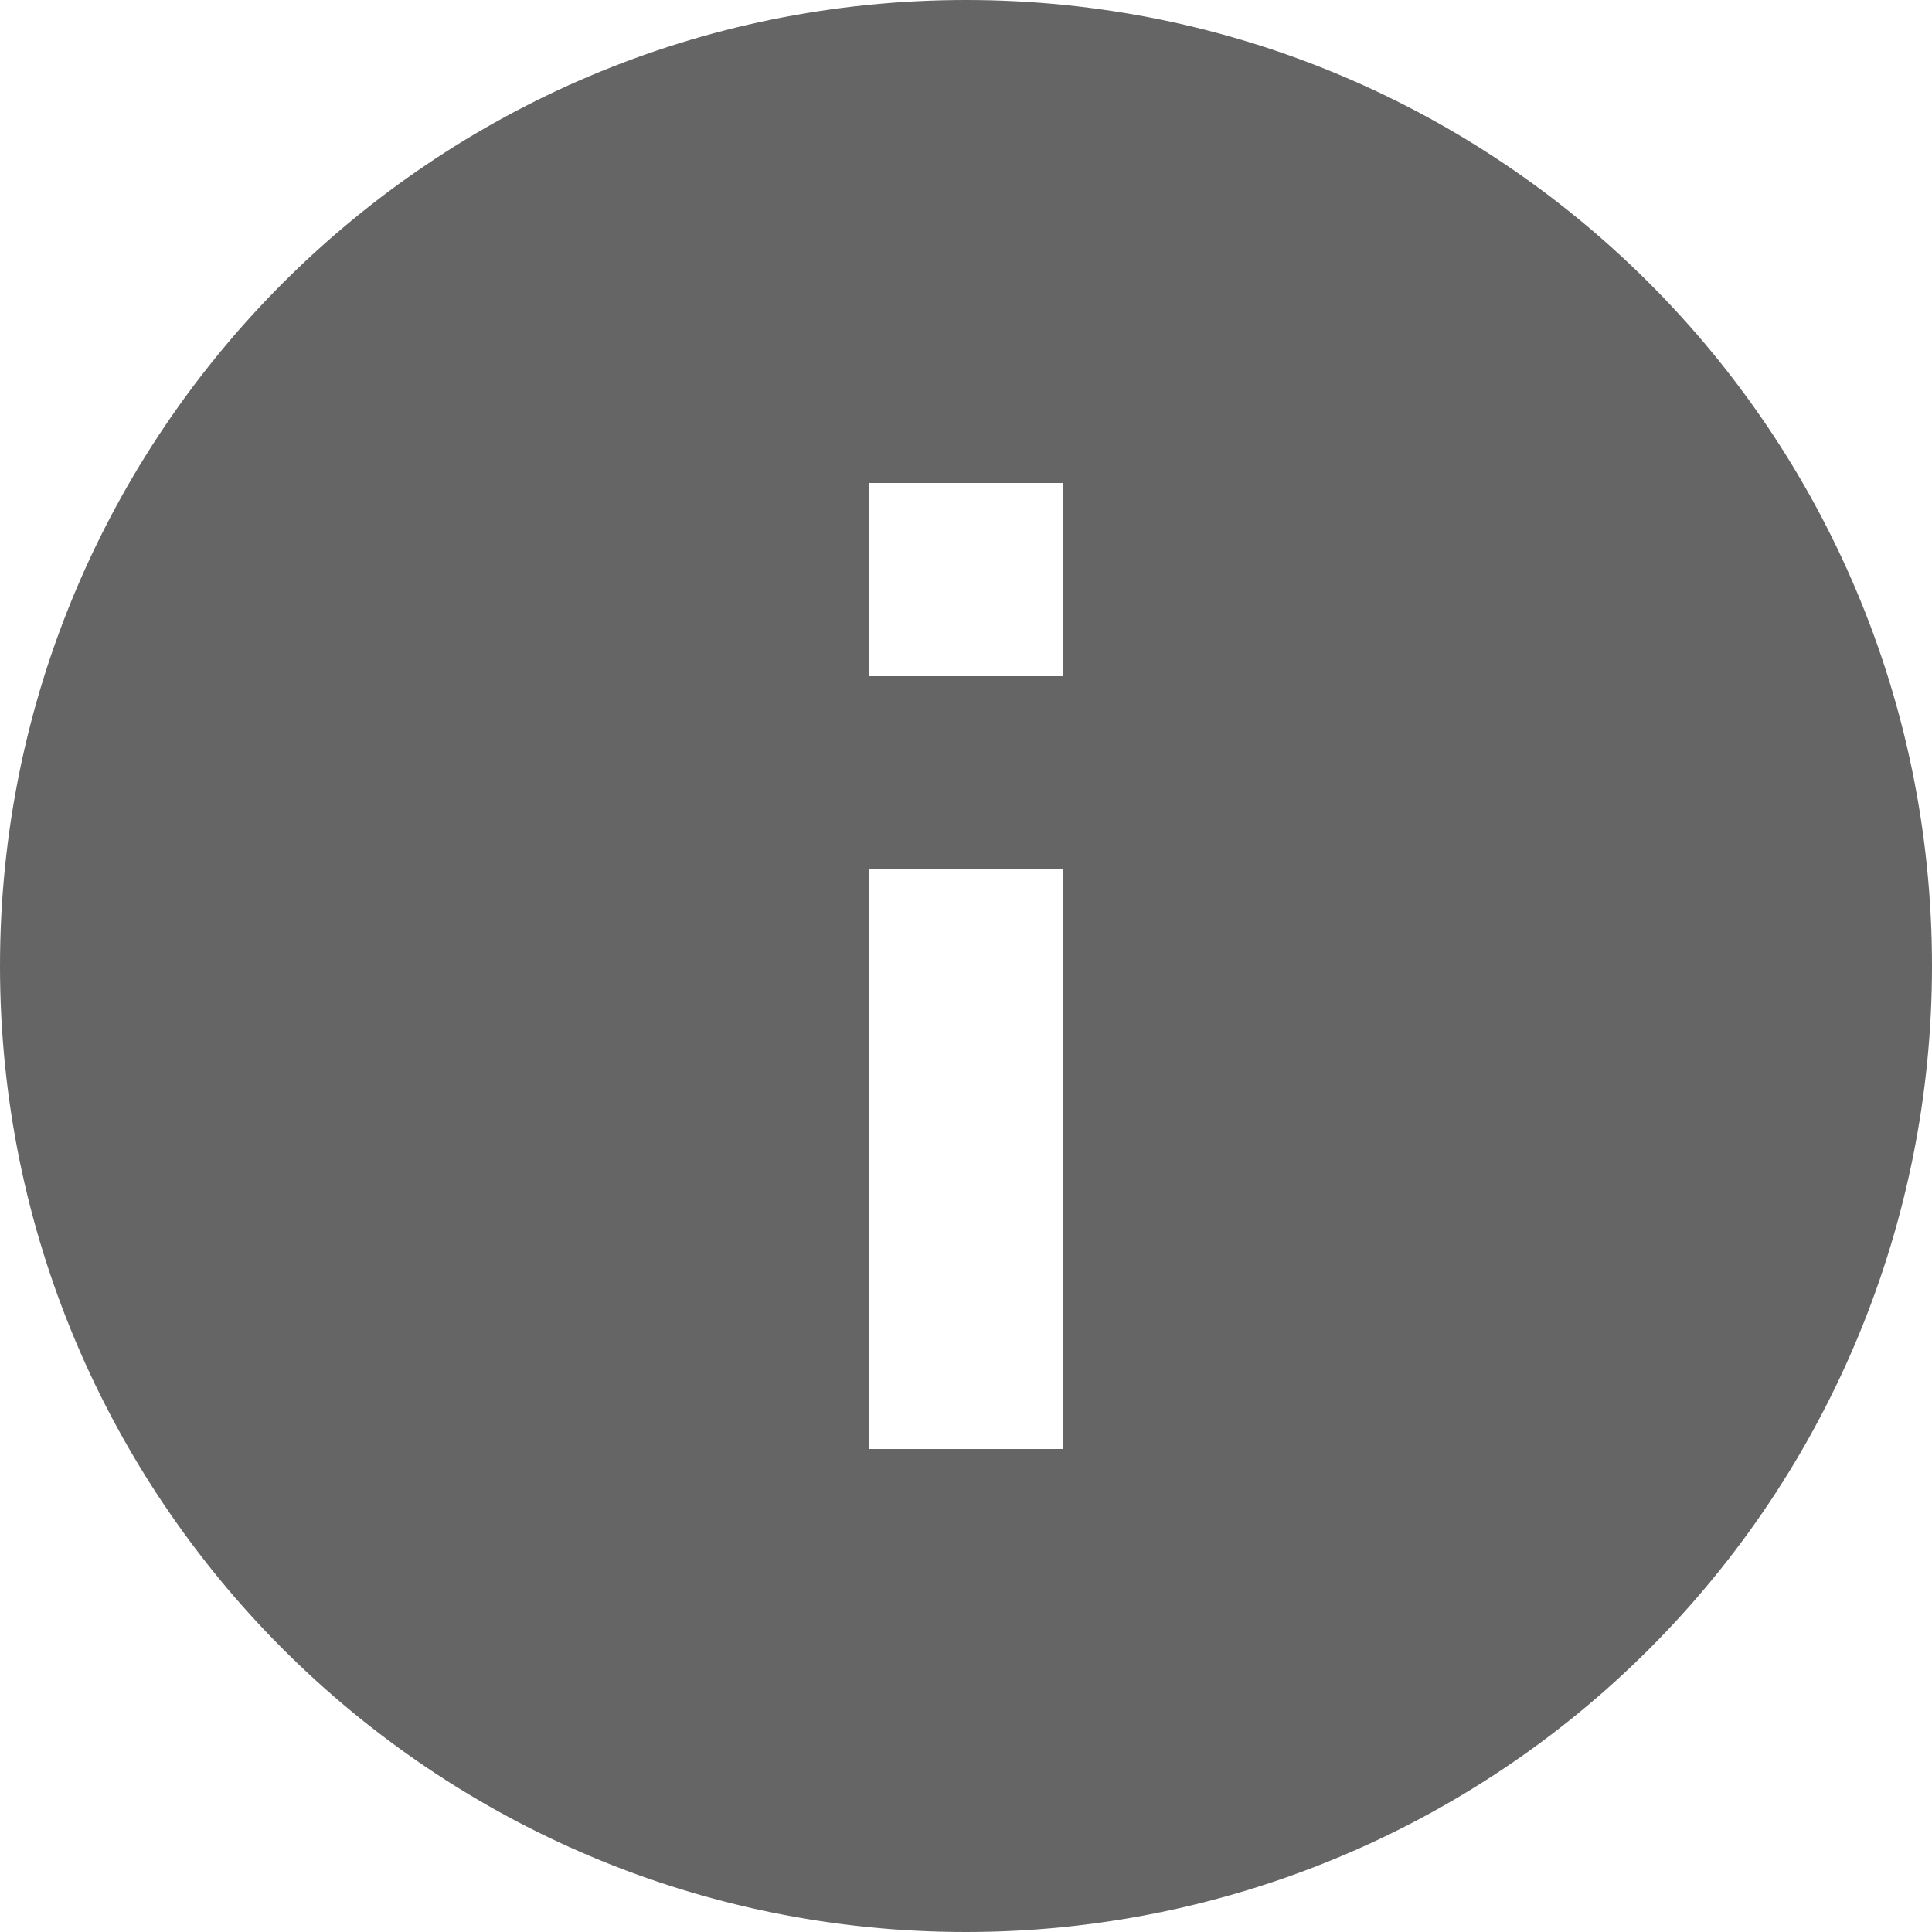
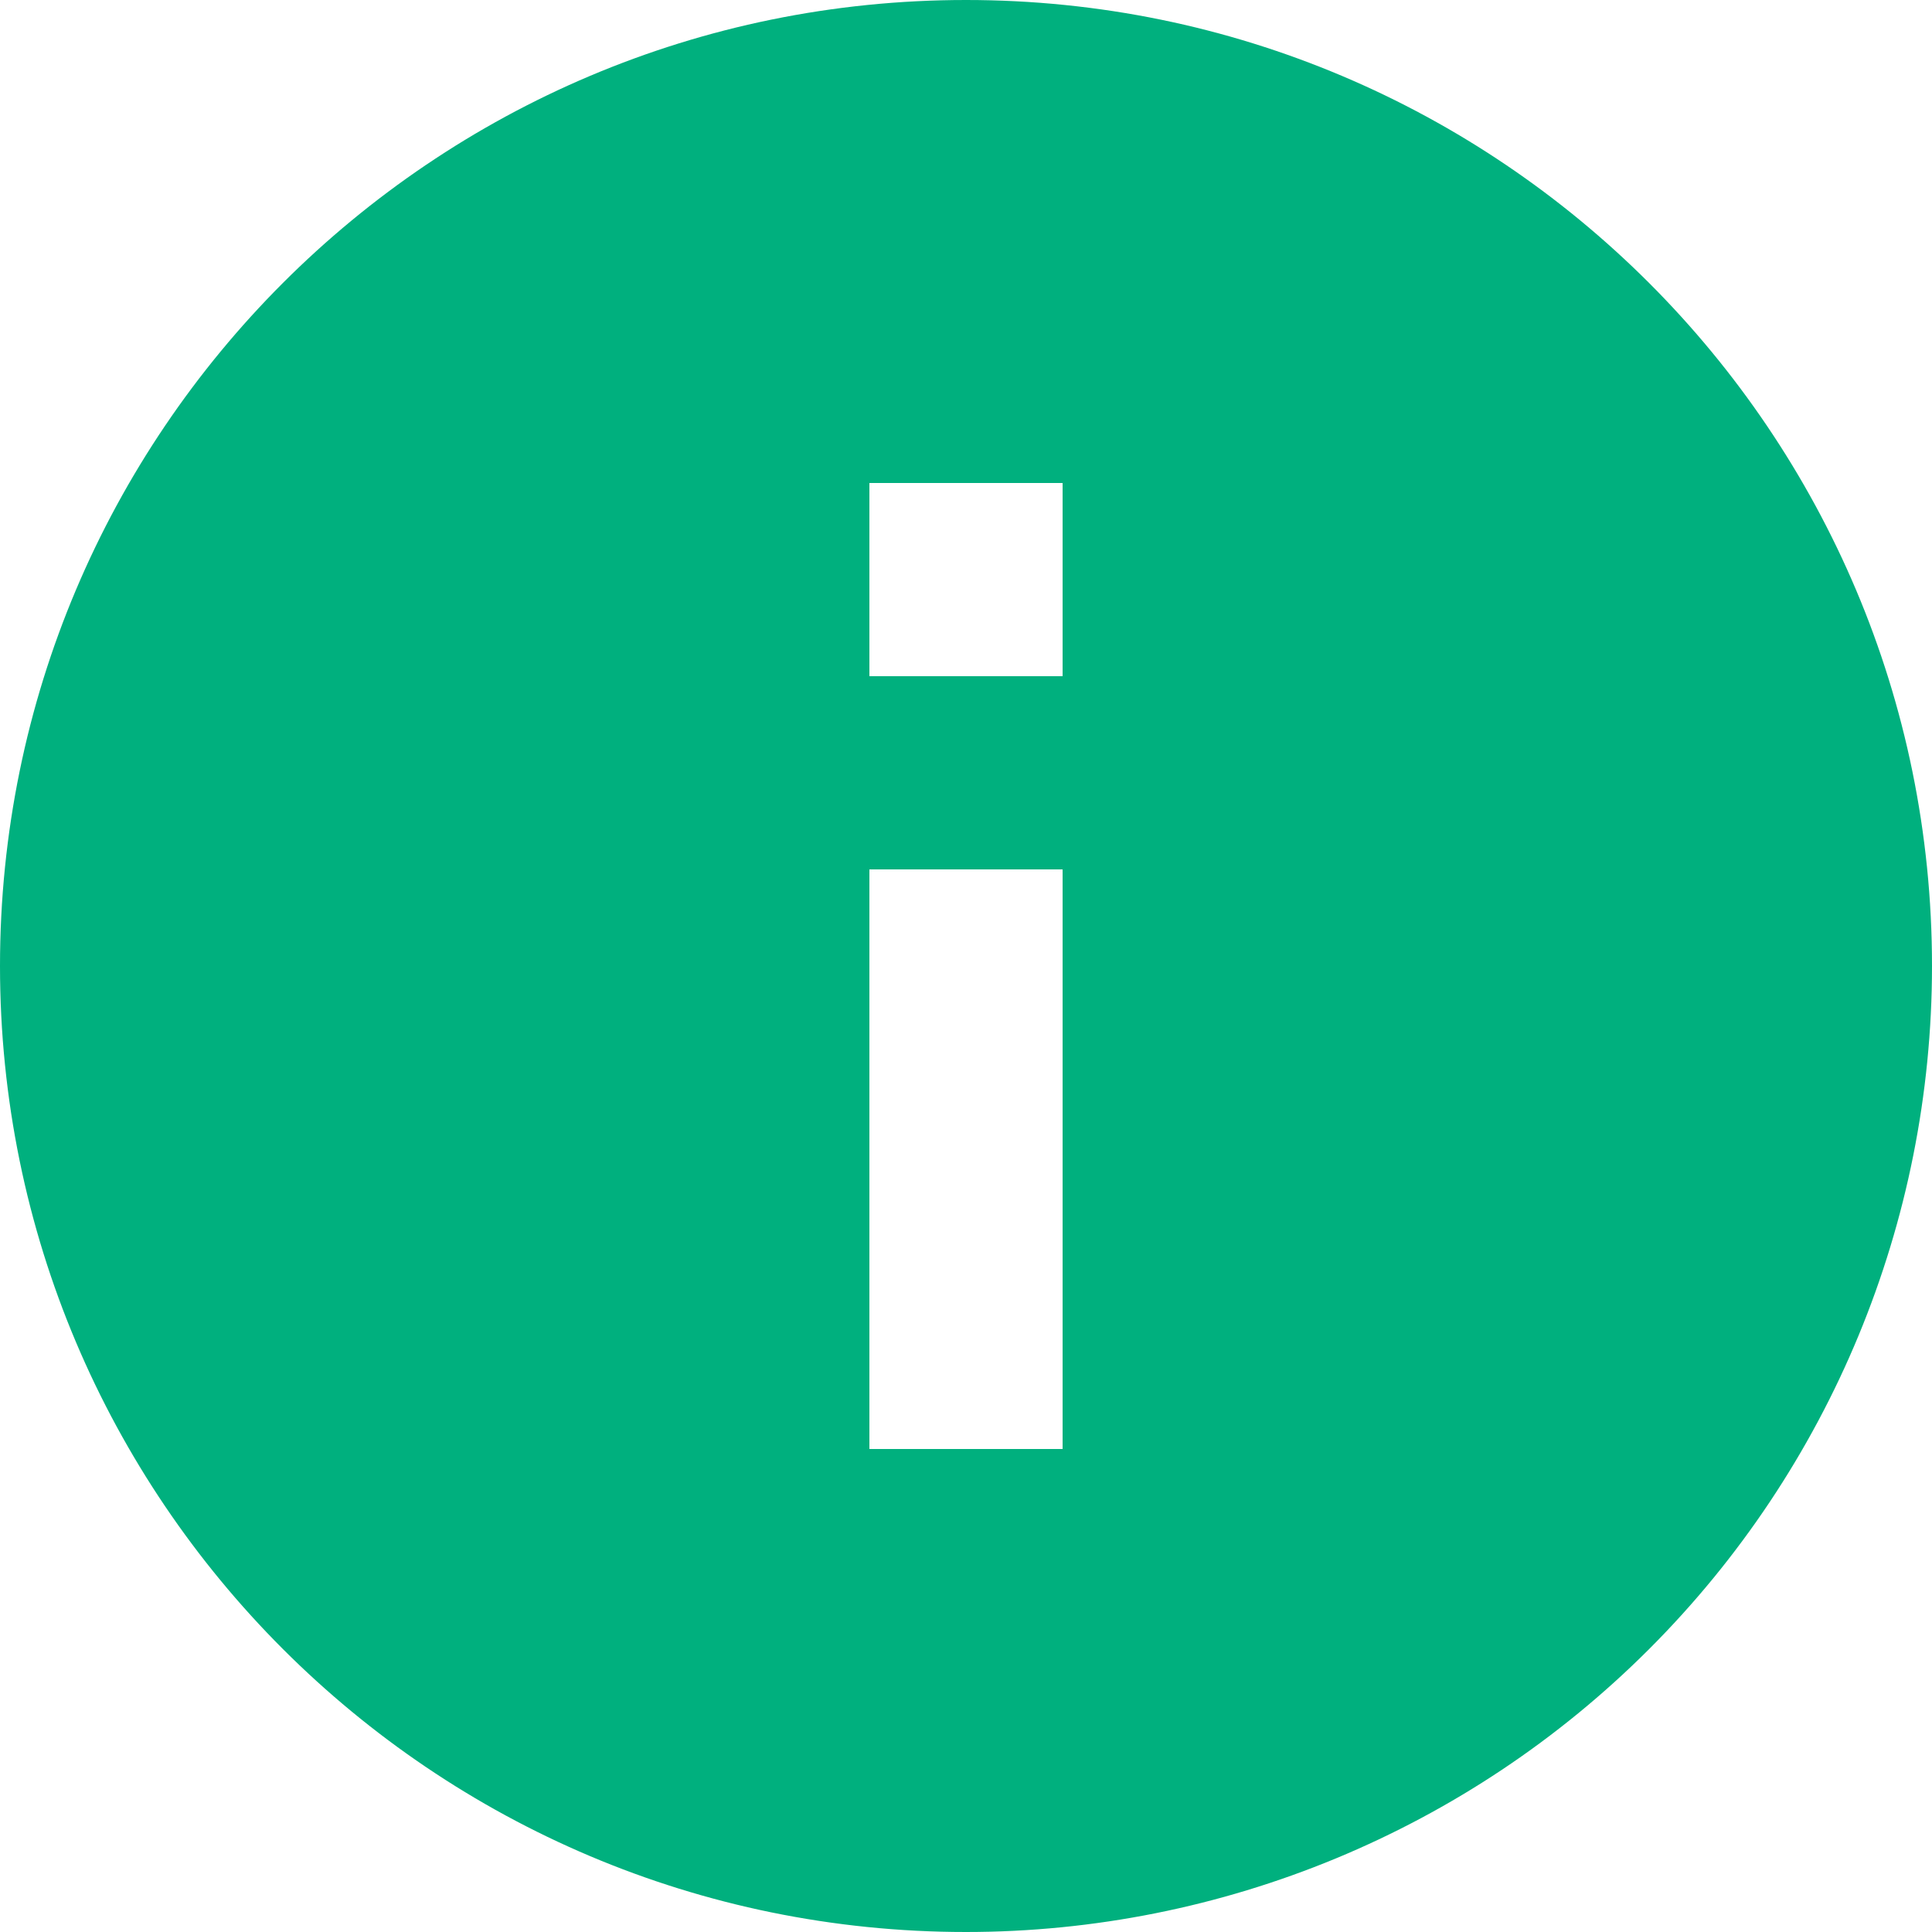
<svg xmlns="http://www.w3.org/2000/svg" width="14px" height="14px" viewBox="0 0 14 14" version="1.1">
-   <g id="Page-1" stroke="none" stroke-width="1" fill="none" fill-rule="evenodd" opacity="0.602">
-     <g id="右上角帮助按钮" transform="translate(-337, -56)" fill="#000000" fill-rule="nonzero">
-       <g id="information" transform="translate(337, 56)">
+   <g id="Page-1" stroke="none" stroke-width="1" fill="none" fill-rule="evenodd">
+     <g id="右上角帮助按钮" transform="translate(-313, -57)" fill="#00B07E" fill-rule="nonzero">
+       <g id="information" transform="translate(313, 57)">
        <path d="M7.7,4.9 L6.3,4.9 L6.3,3.5 L7.7,3.5 L7.7,4.9 Z M7.7,10.5 L6.3,10.5 L6.3,6.3 L7.7,6.3 L7.7,10.5 Z M7,1.39888101e-15 C3.134,2.09832151e-15 2.09832151e-15,3.134 0,7 C2.09832151e-15,10.866 3.134,14 7,14 C8.857,14 10.637,13.263 11.95,11.95 C13.263,10.637 14,8.857 14,7 C14,3.134 10.866,2.33146835e-16 7,1.39888101e-15 Z" id="形状" />
      </g>
    </g>
  </g>
</svg>
